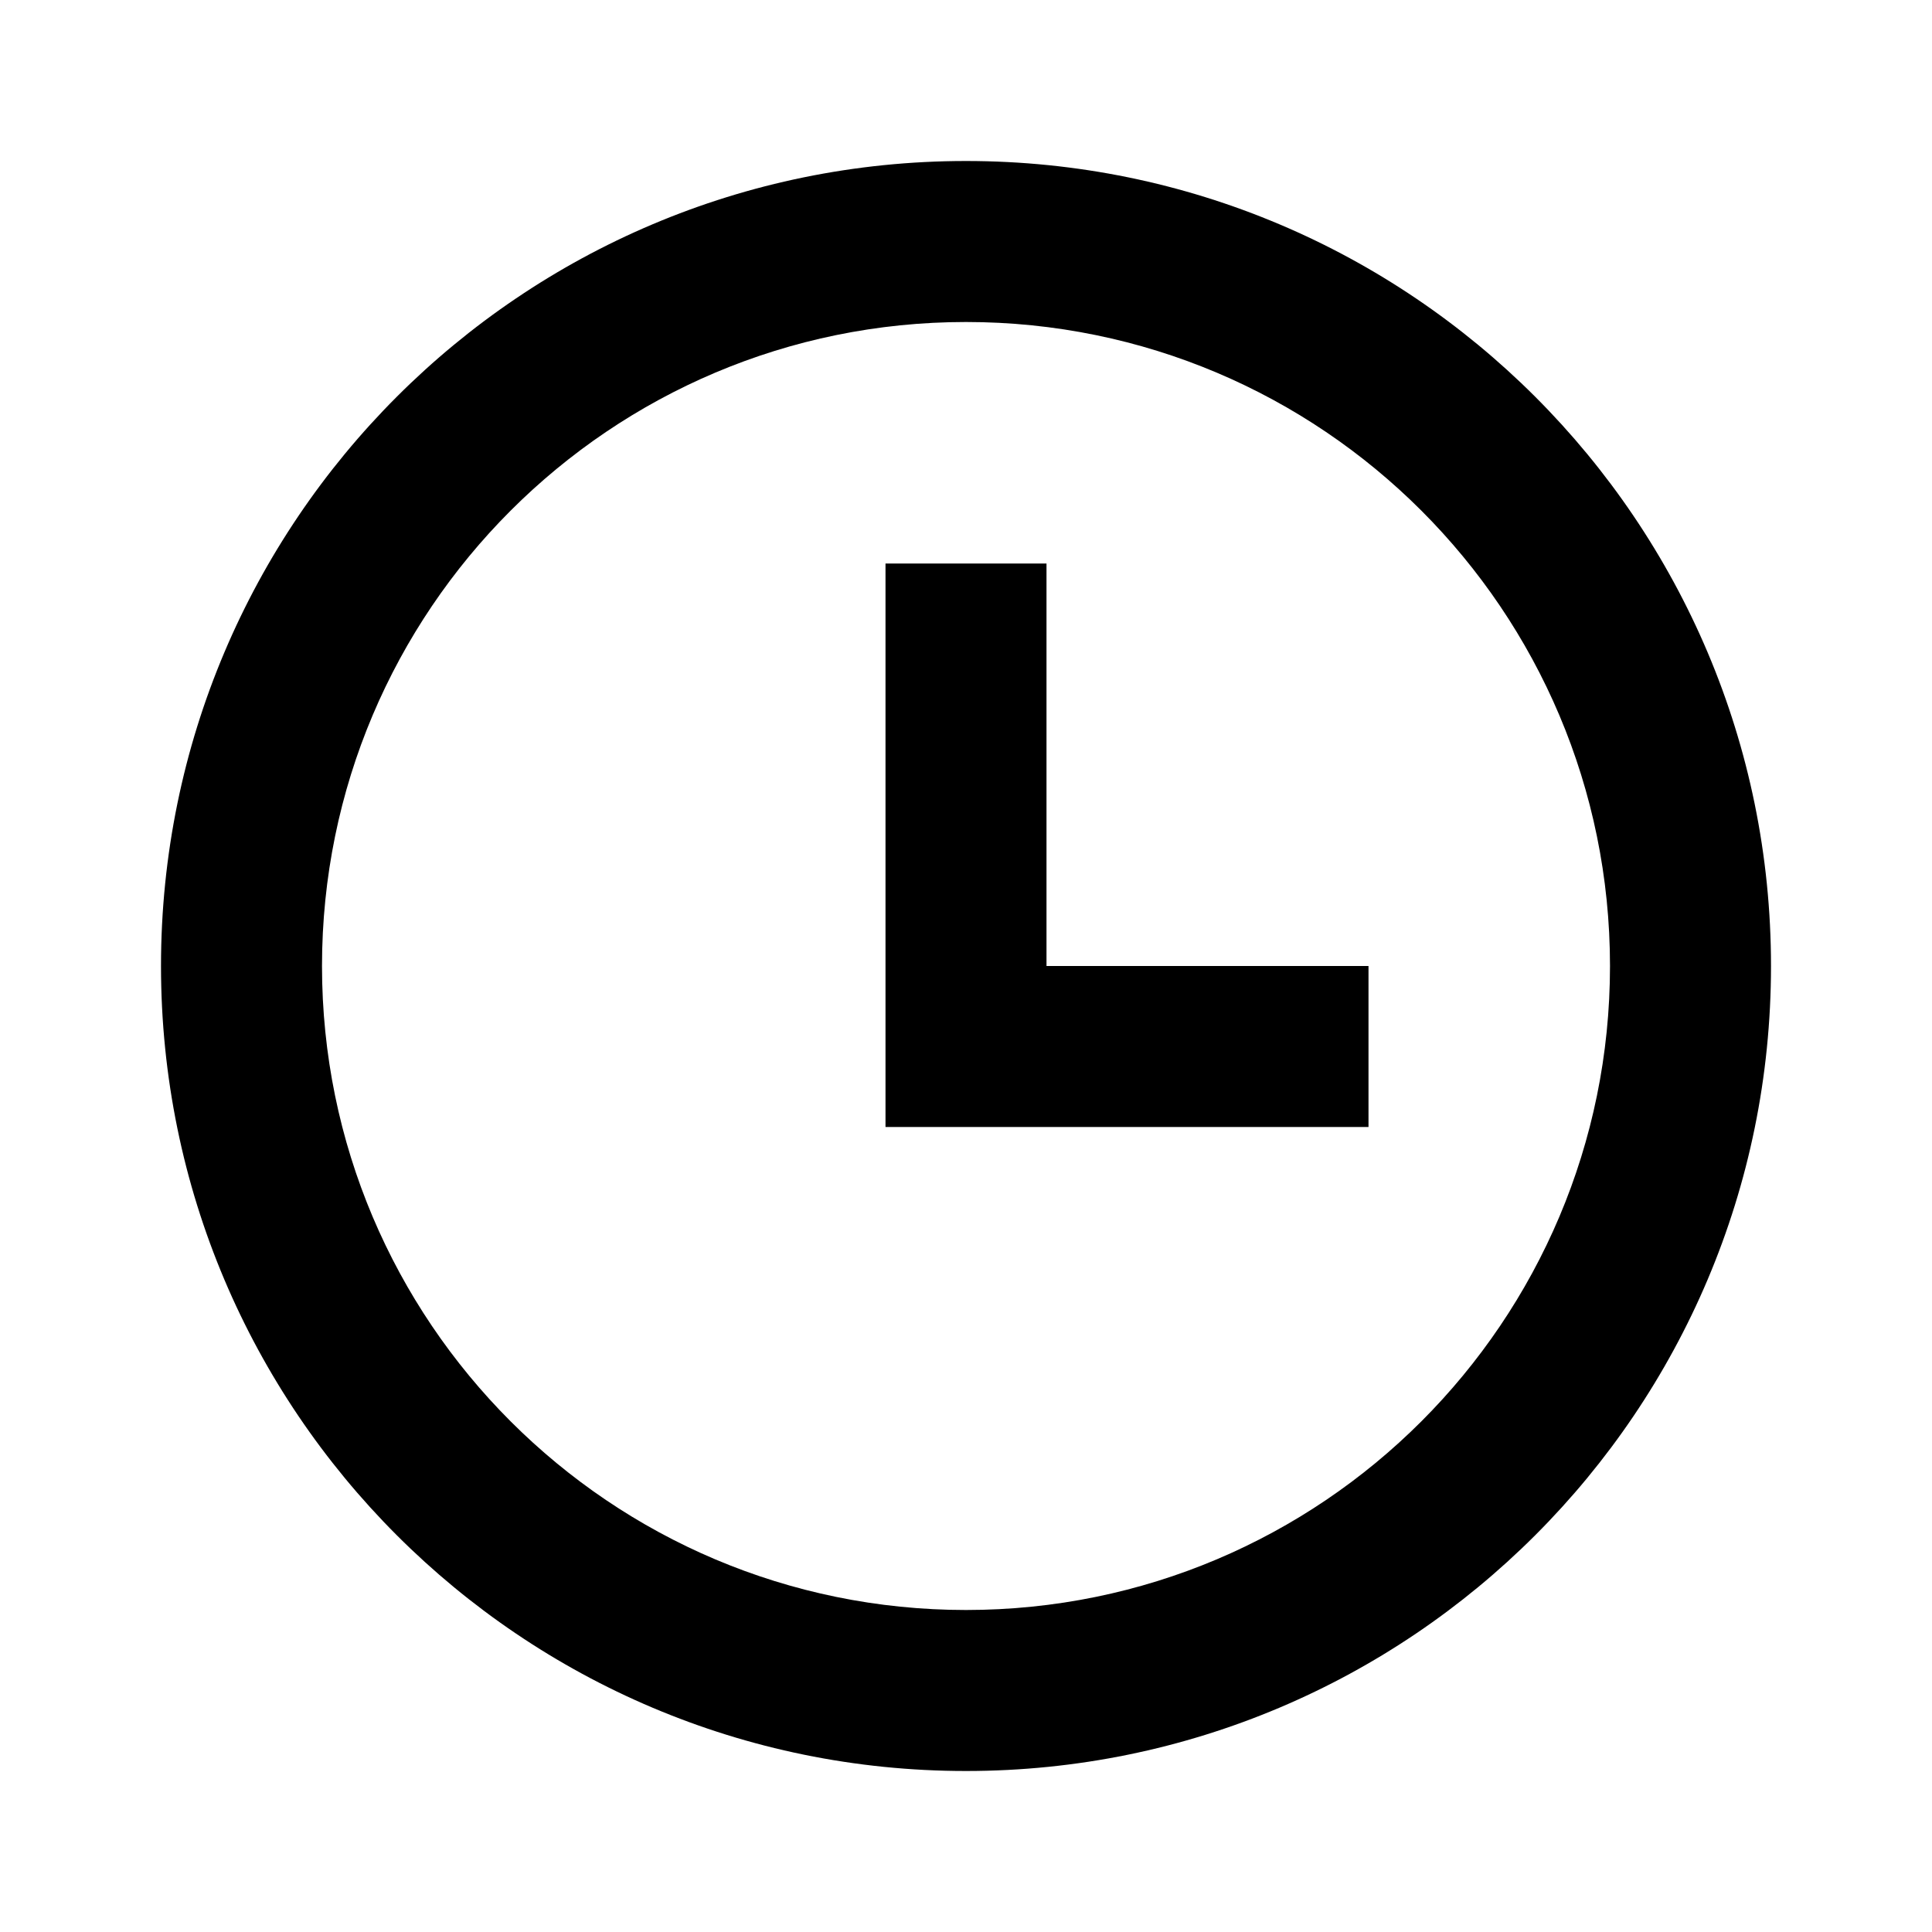
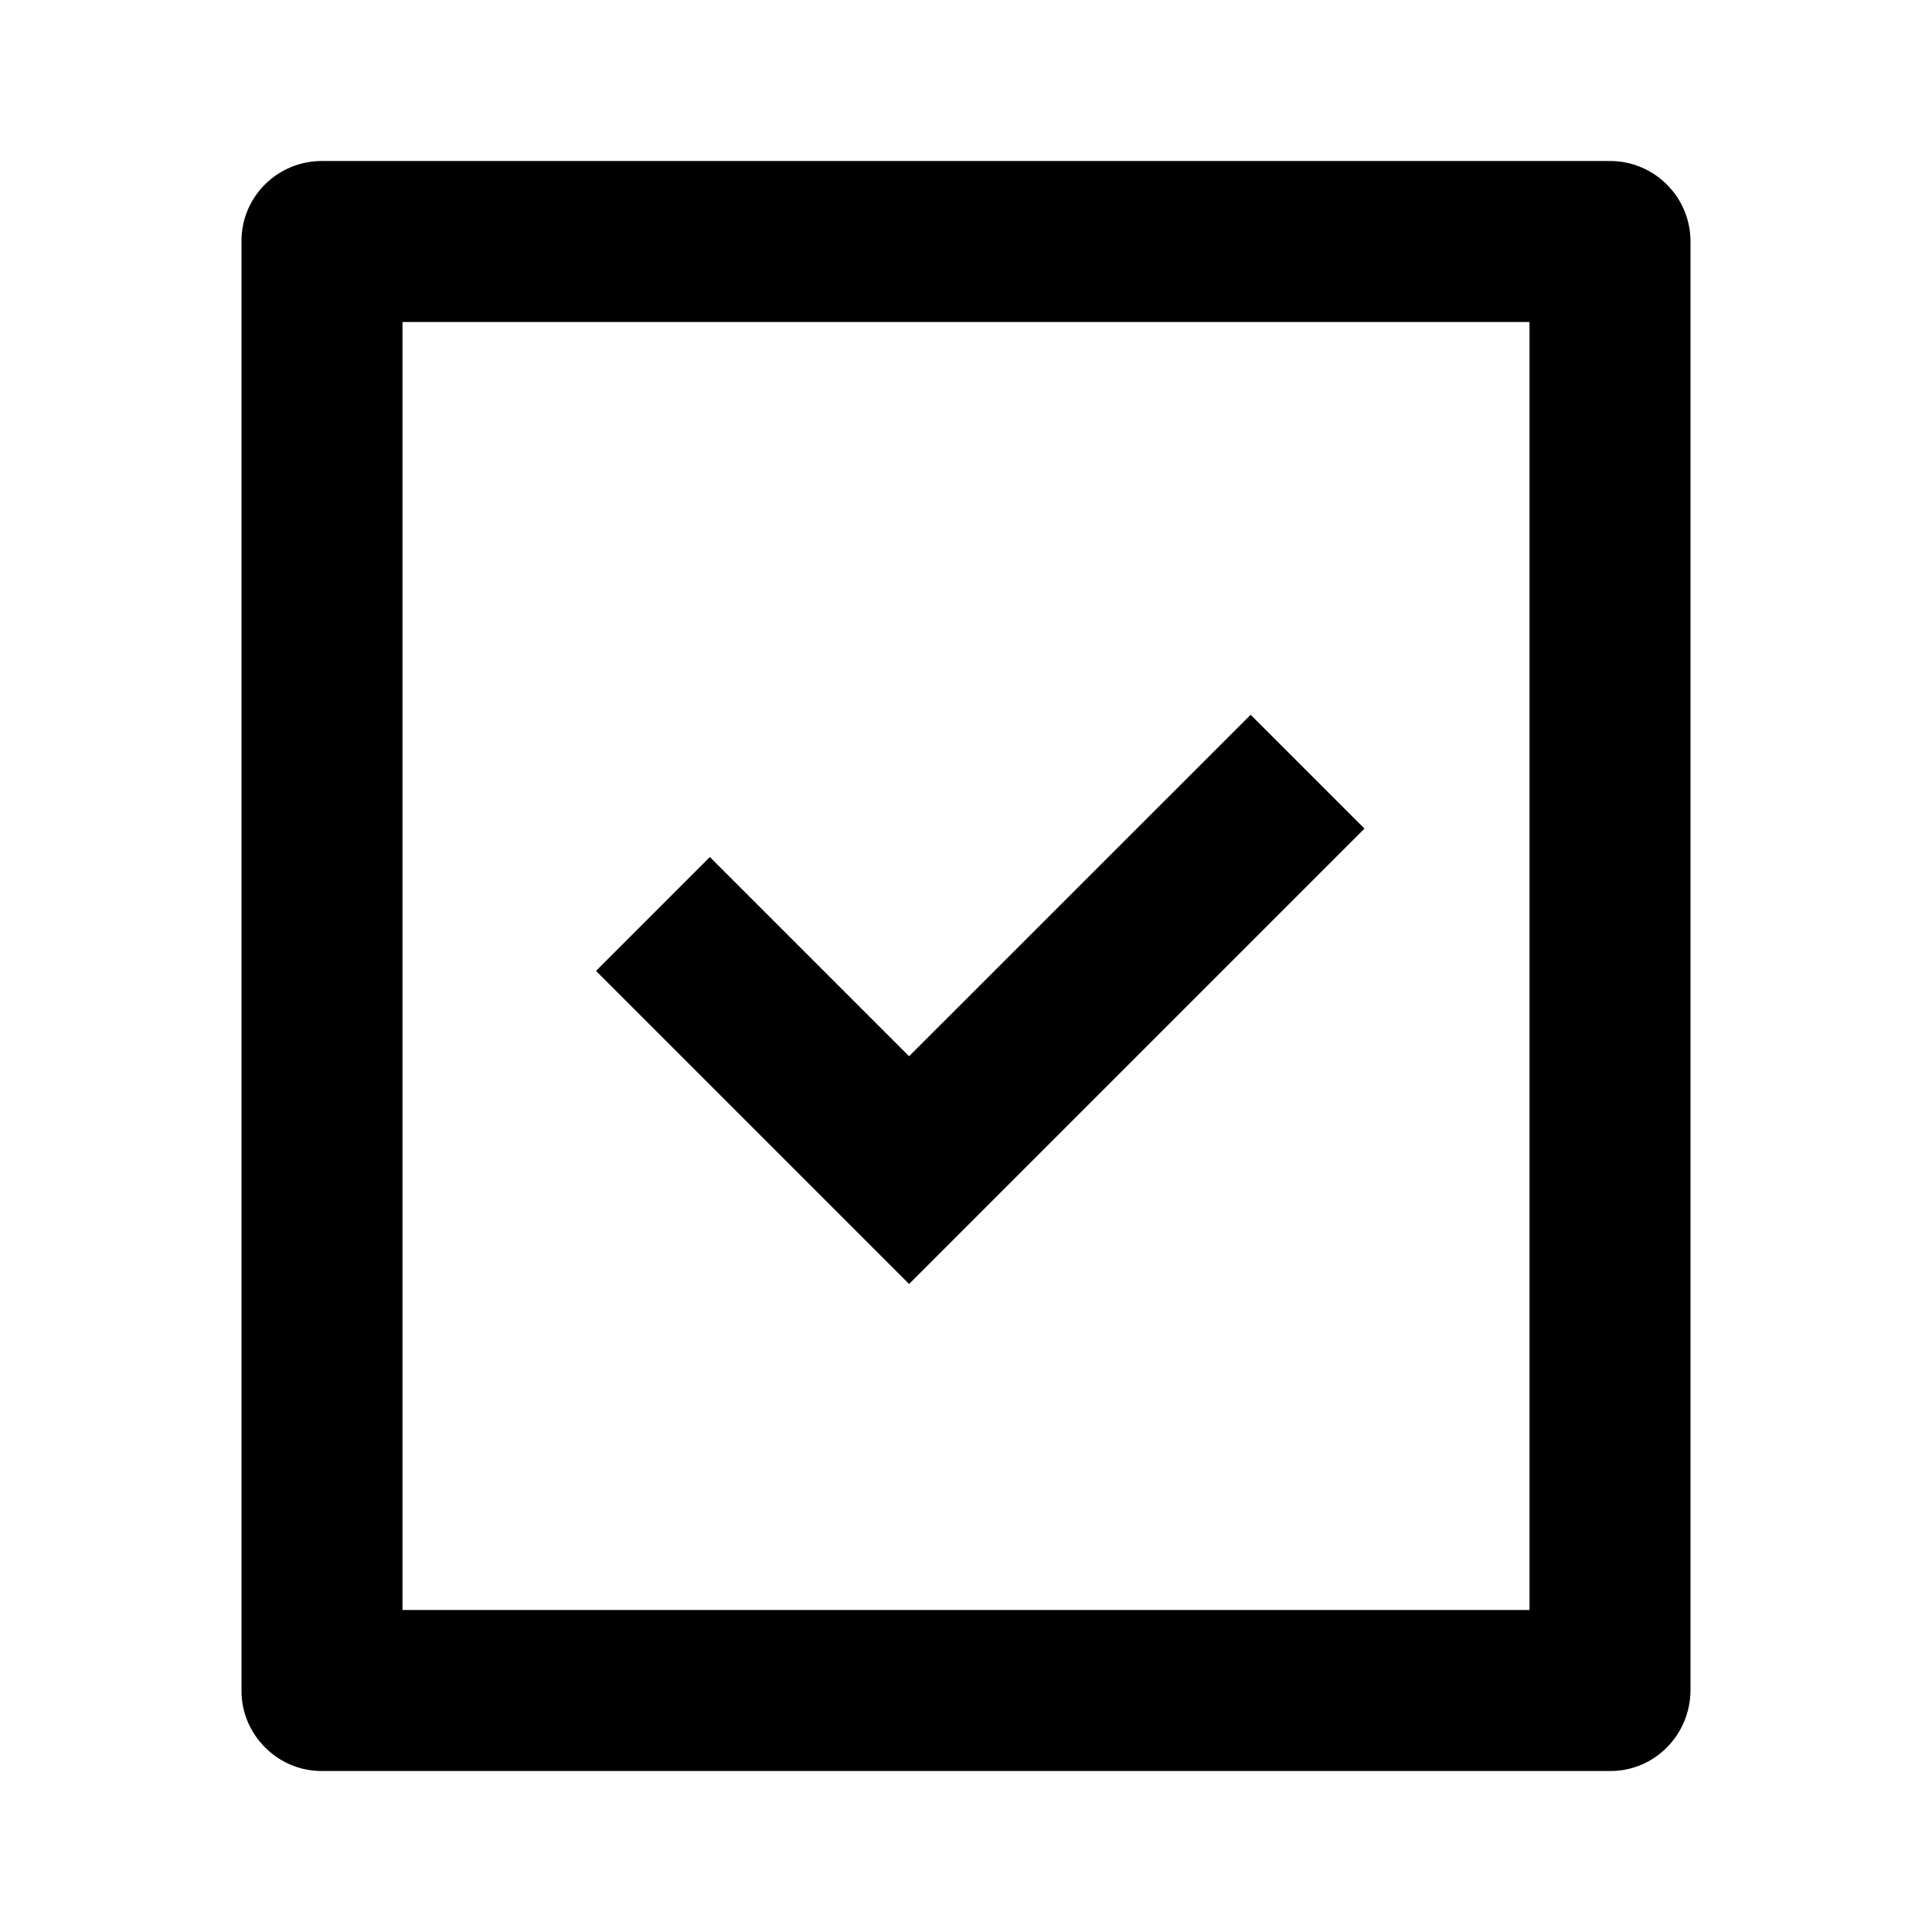
<svg xmlns="http://www.w3.org/2000/svg" viewBox="0 0 24 24" width="24" height="24" fill="currentColor">
-   <path d="M12 22C6.477 22 2 17.523 2 12C2 6.477 6.477 2 12 2C17.523 2 22 6.477 22 12C22 17.523 17.523 22 12 22ZM12 20C16.418 20 20 16.418 20 12C20 7.582 16.418 4 12 4C7.582 4 4 7.582 4 12C4 16.418 7.582 20 12 20ZM13 12H17V14H11V7H13V12Z" />
+   <path d="M19 4H5V20H19V4ZM3 2.992C3 2.444 3.447 2 3.998 2H20C20.552 2 21 2.448 21 3L21 20.992C21 21.549 20.555 22 20.007 22H3.993C3.445 22 3 21.545 3 21.008V2.992ZM11.293 13.121L15.536 8.879L16.95 10.293L11.293 15.95L7.404 12.061L8.818 10.646L11.293 13.121Z" />
</svg>
